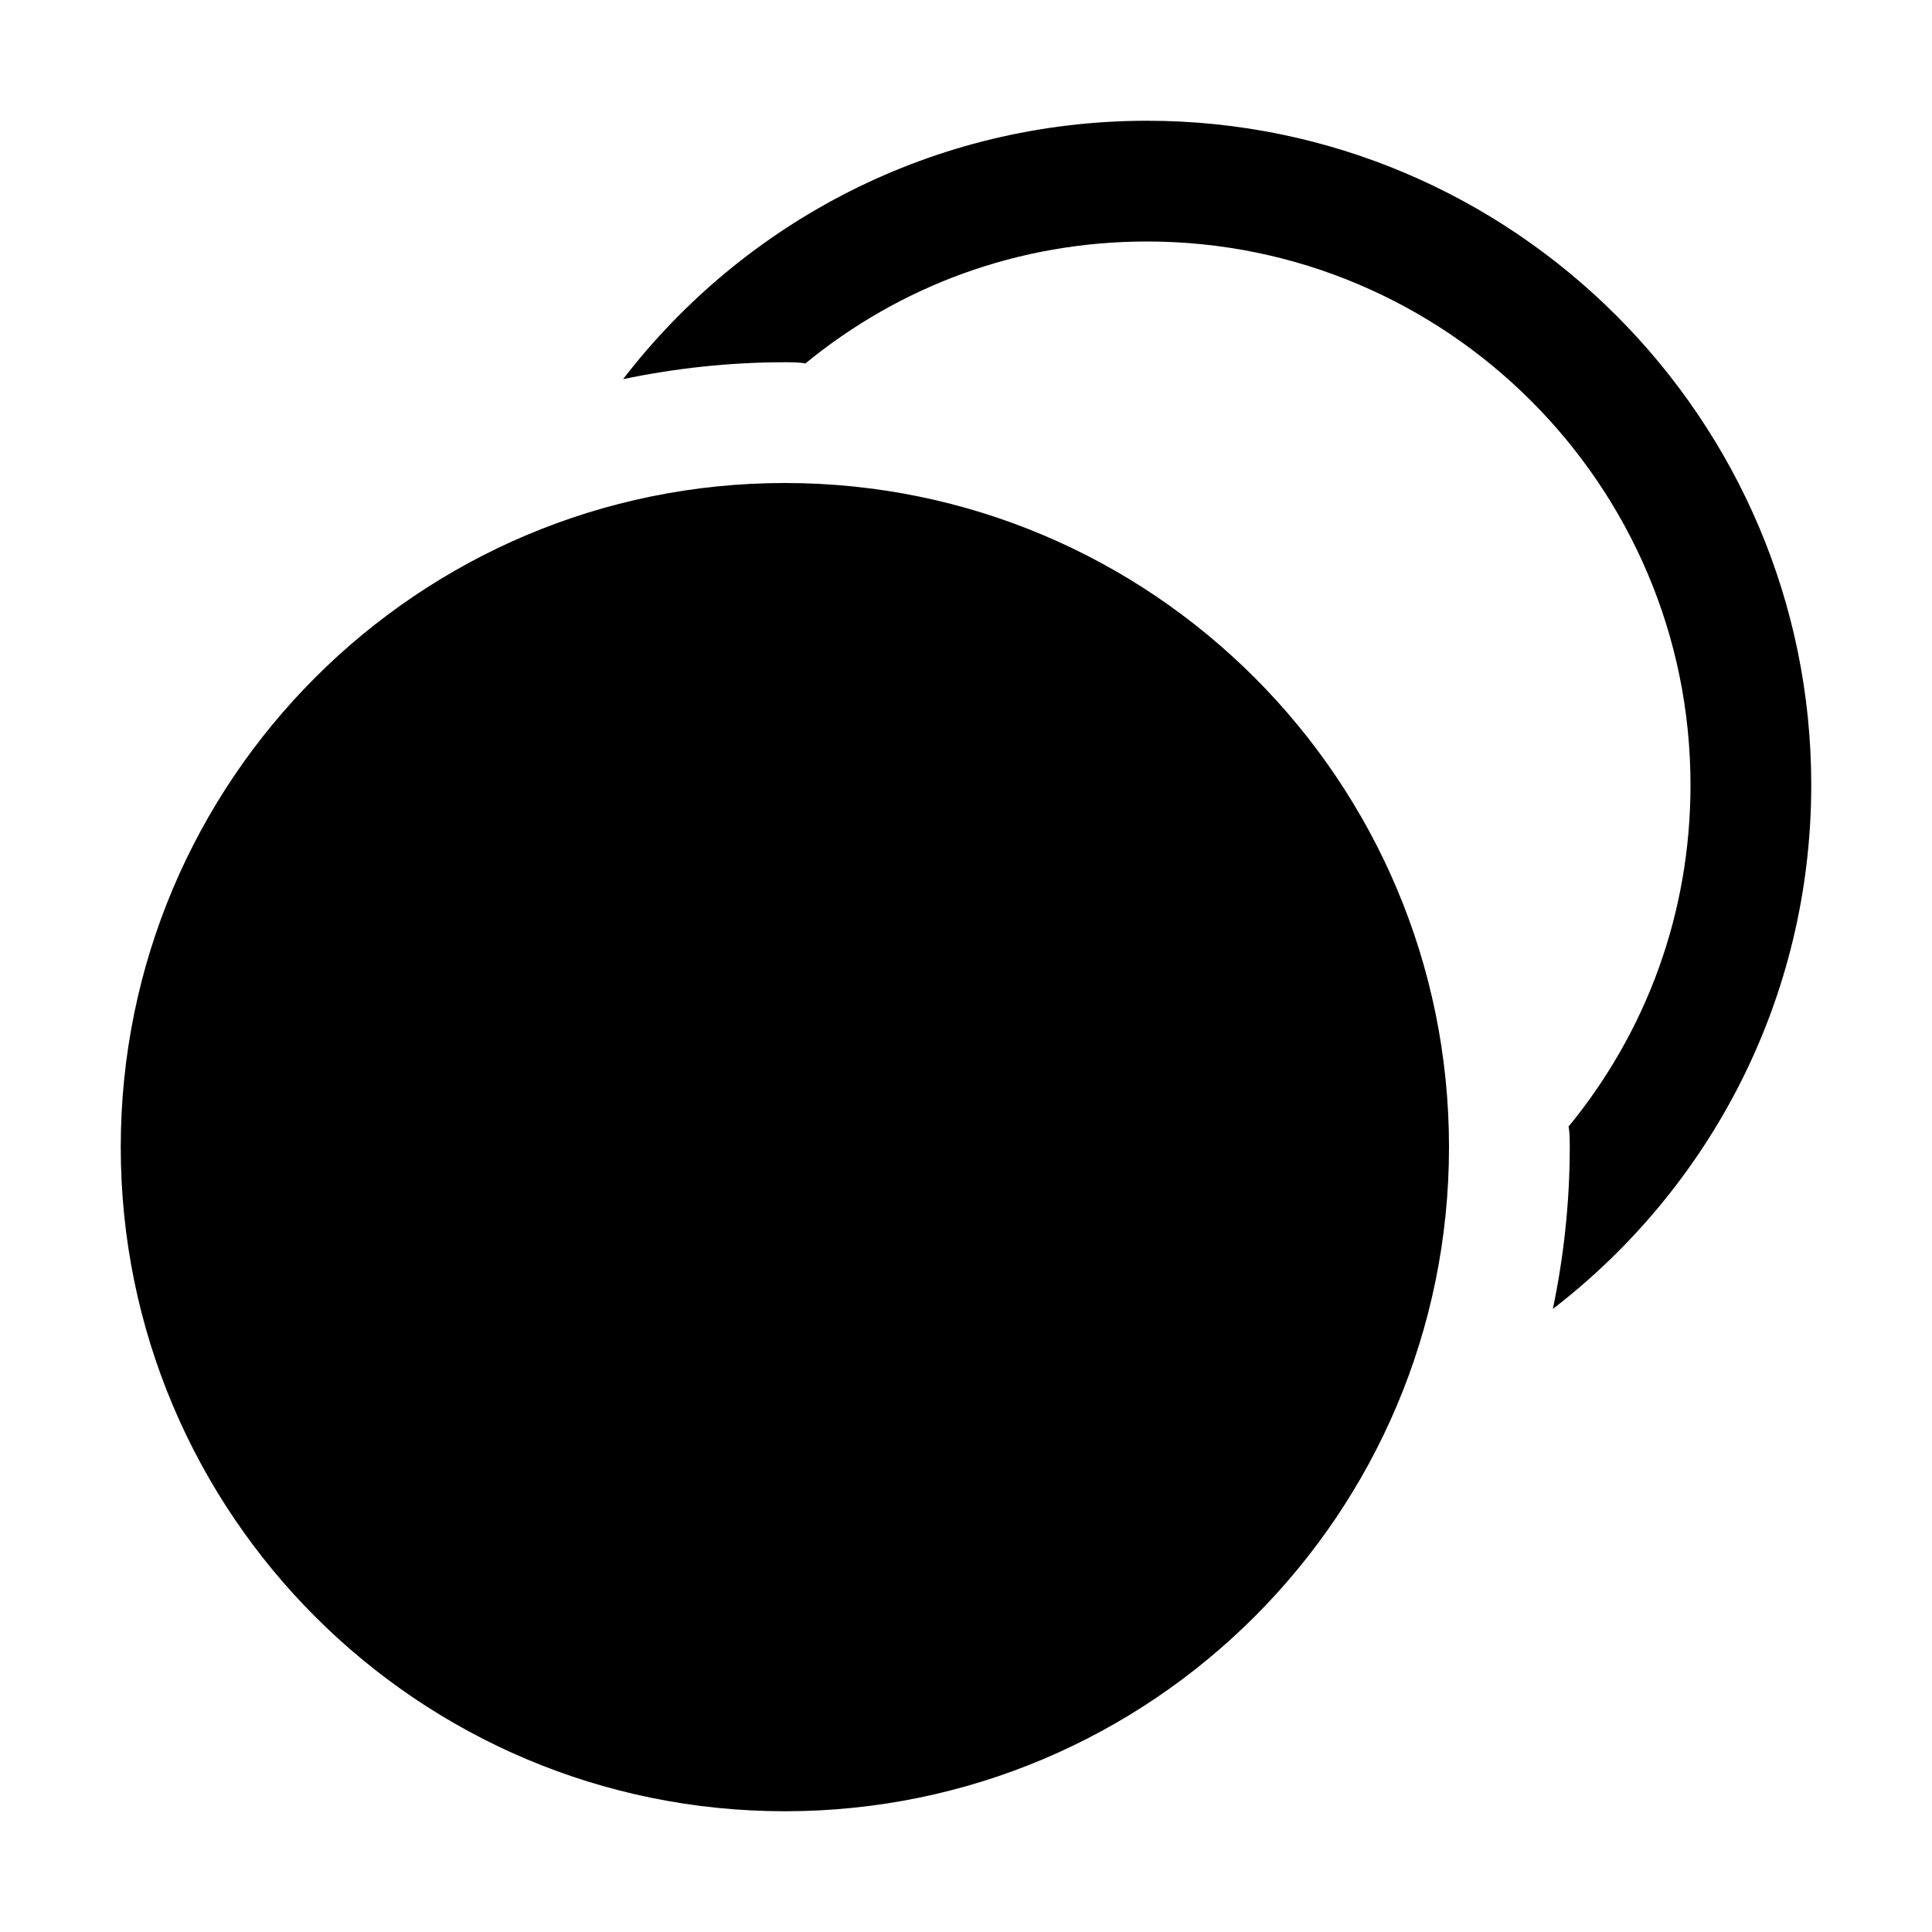
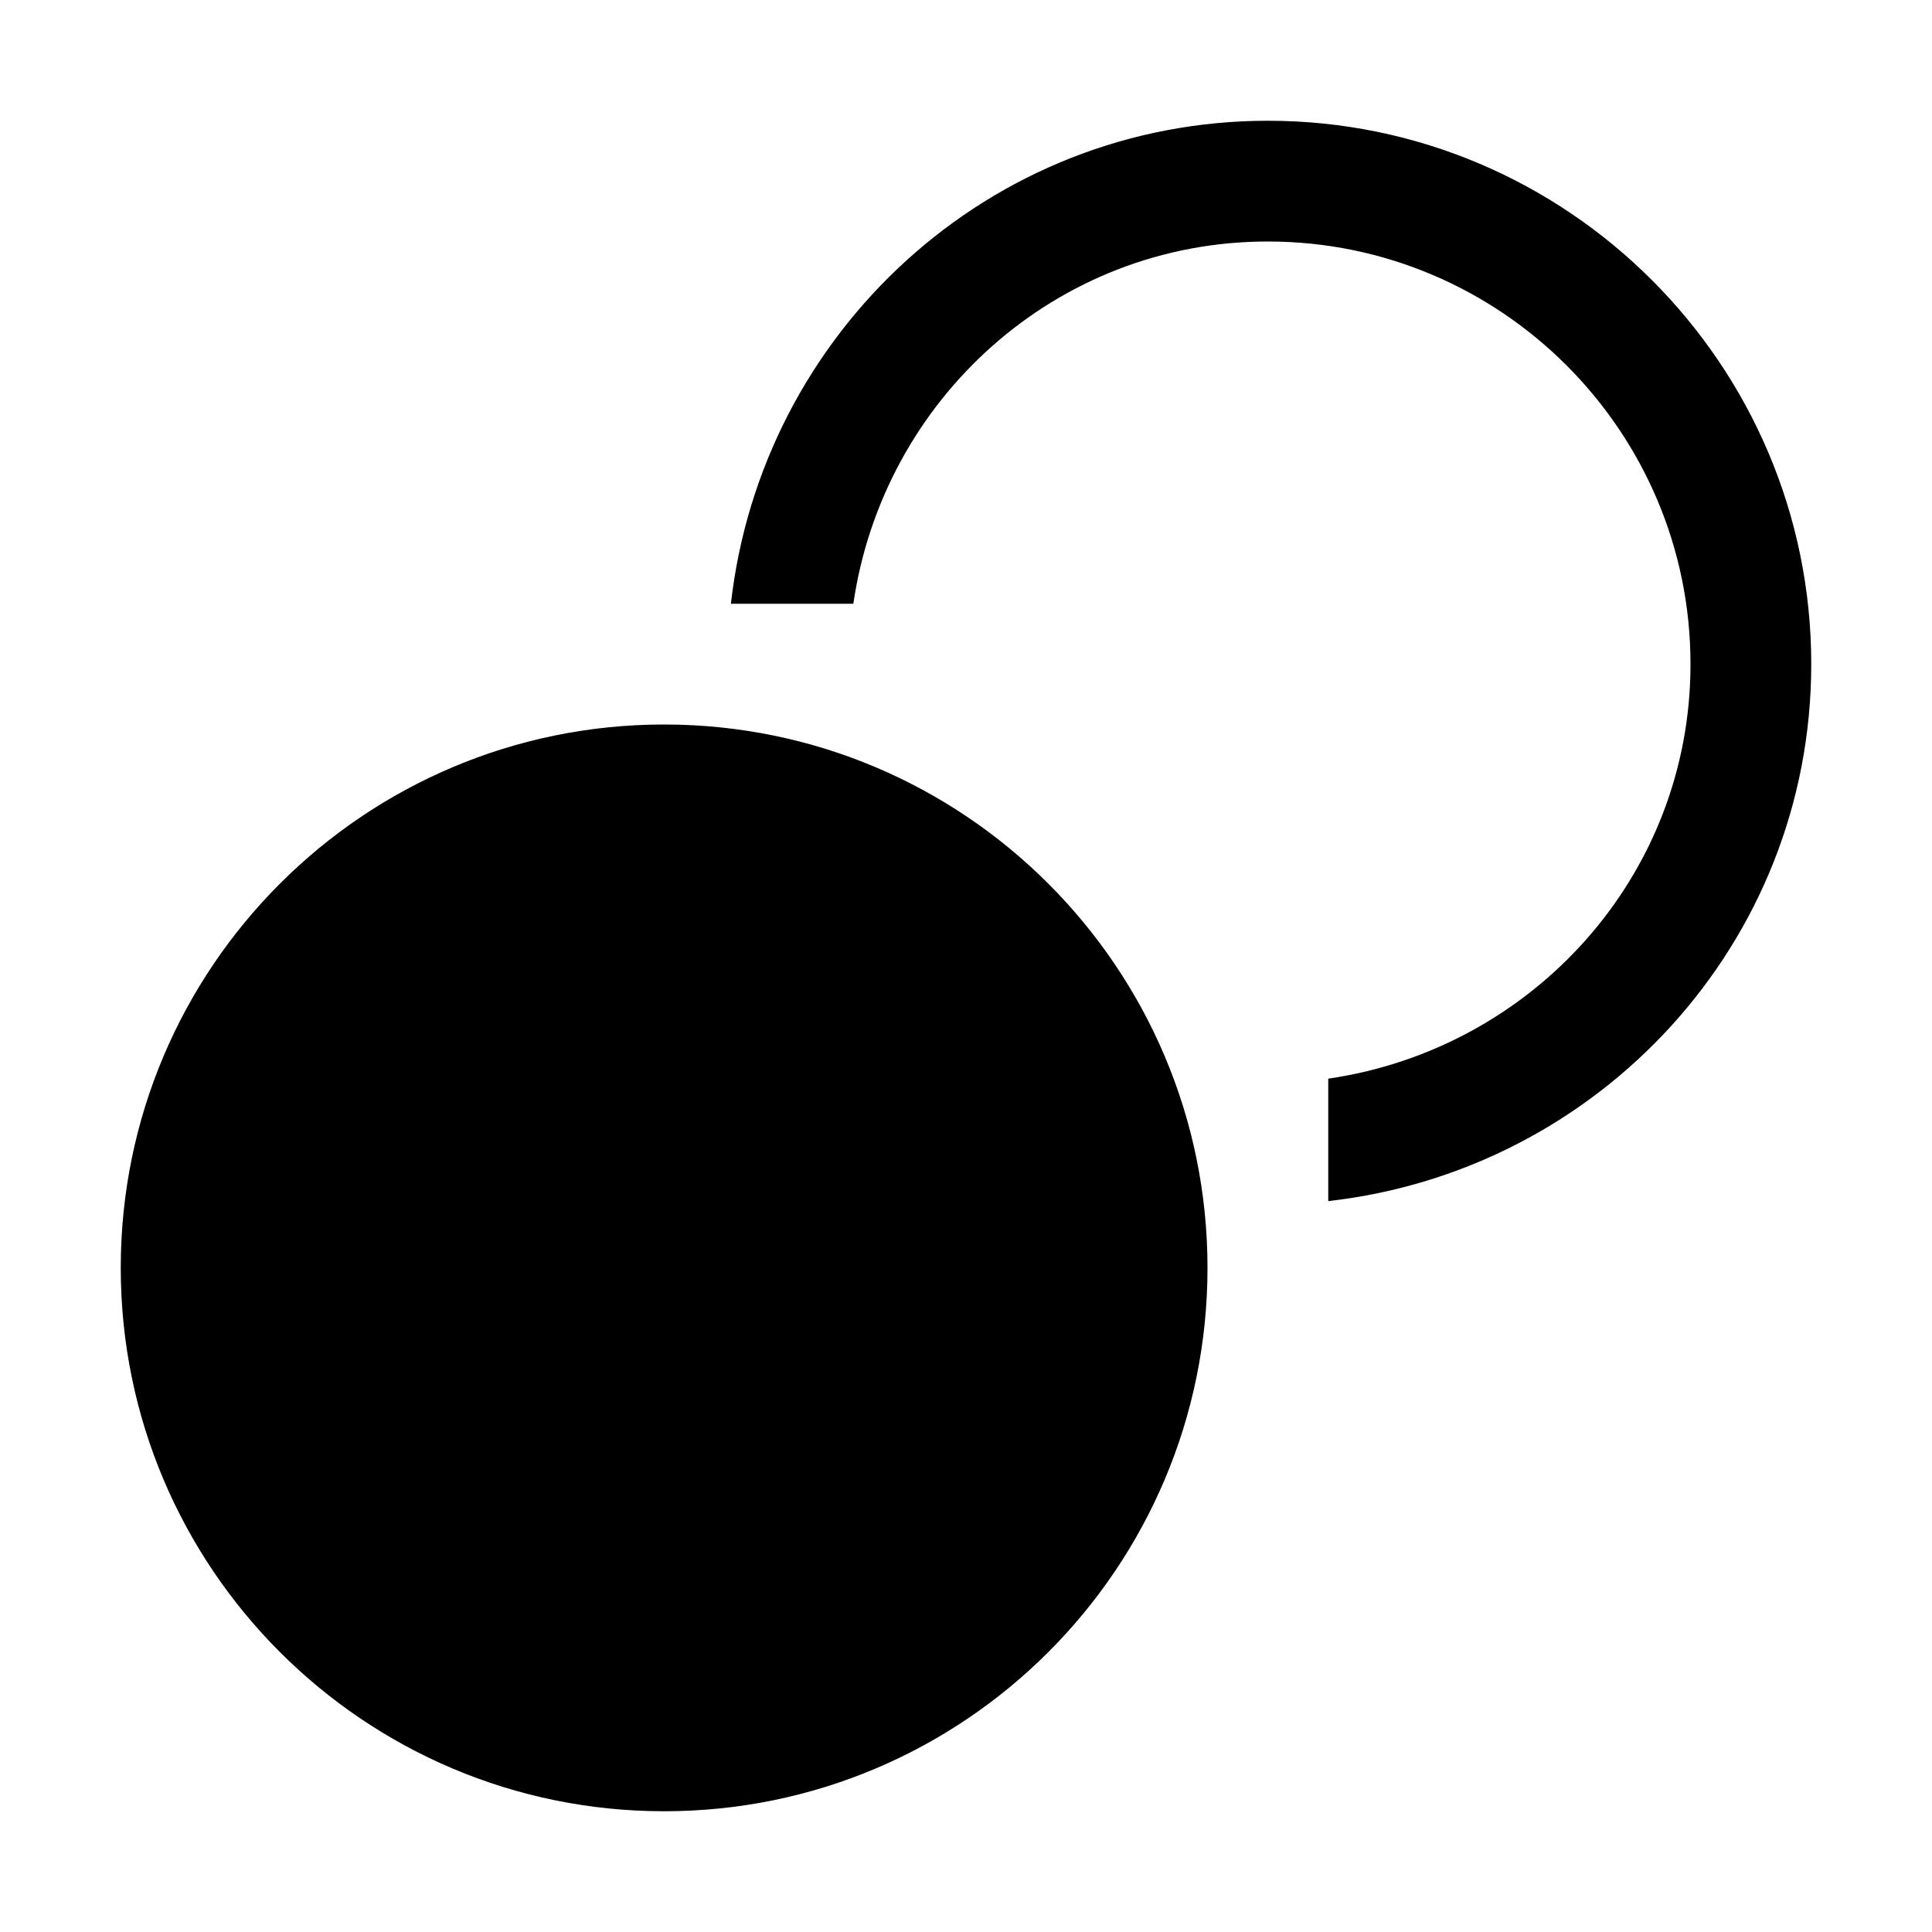
<svg xmlns="http://www.w3.org/2000/svg" width="16" height="16" viewBox="0 0 16 16" fill="currentColor">
-   <path d="M6.5 15C9.538 15 12 12.538 12 9.5C12 6.462 9.538 4 6.5 4C3.462 4 1 6.462 1 9.5C1 12.538 3.462 15 6.5 15Z" />
-   <path d="M9.5 1C7.73 1 6.16 1.84 5.16 3.14C5.59 3.05 6.04 3 6.5 3C6.56 3 6.62 3 6.67 3.01C7.45 2.37 8.43 2 9.5 2C11.98 2 14 4.02 14 6.5C14 7.57 13.63 8.55 12.99 9.33C13 9.38 13 9.44 13 9.5C13 9.96 12.95 10.41 12.86 10.84C14.16 9.84 15 8.27 15 6.5C15 3.47 12.53 1 9.5 1Z" />
+   <path d="M10 10.5C10 12.985 7.985 15 5.5 15C3.015 15 1 12.985 1 10.5C1 8.015 3.015 6 5.5 6C7.985 6 10 8.015 10 10.5ZM10.5 1C8.19 1 6.306 2.756 6.053 5H7.067C7.313 3.31 8.743 2 10.5 2C12.43 2 14 3.57 14 5.5C14 7.257 12.69 8.687 11 8.933V9.947C13.244 9.694 15 7.81 15 5.5C15 3.019 12.981 1 10.5 1Z" />
</svg>
